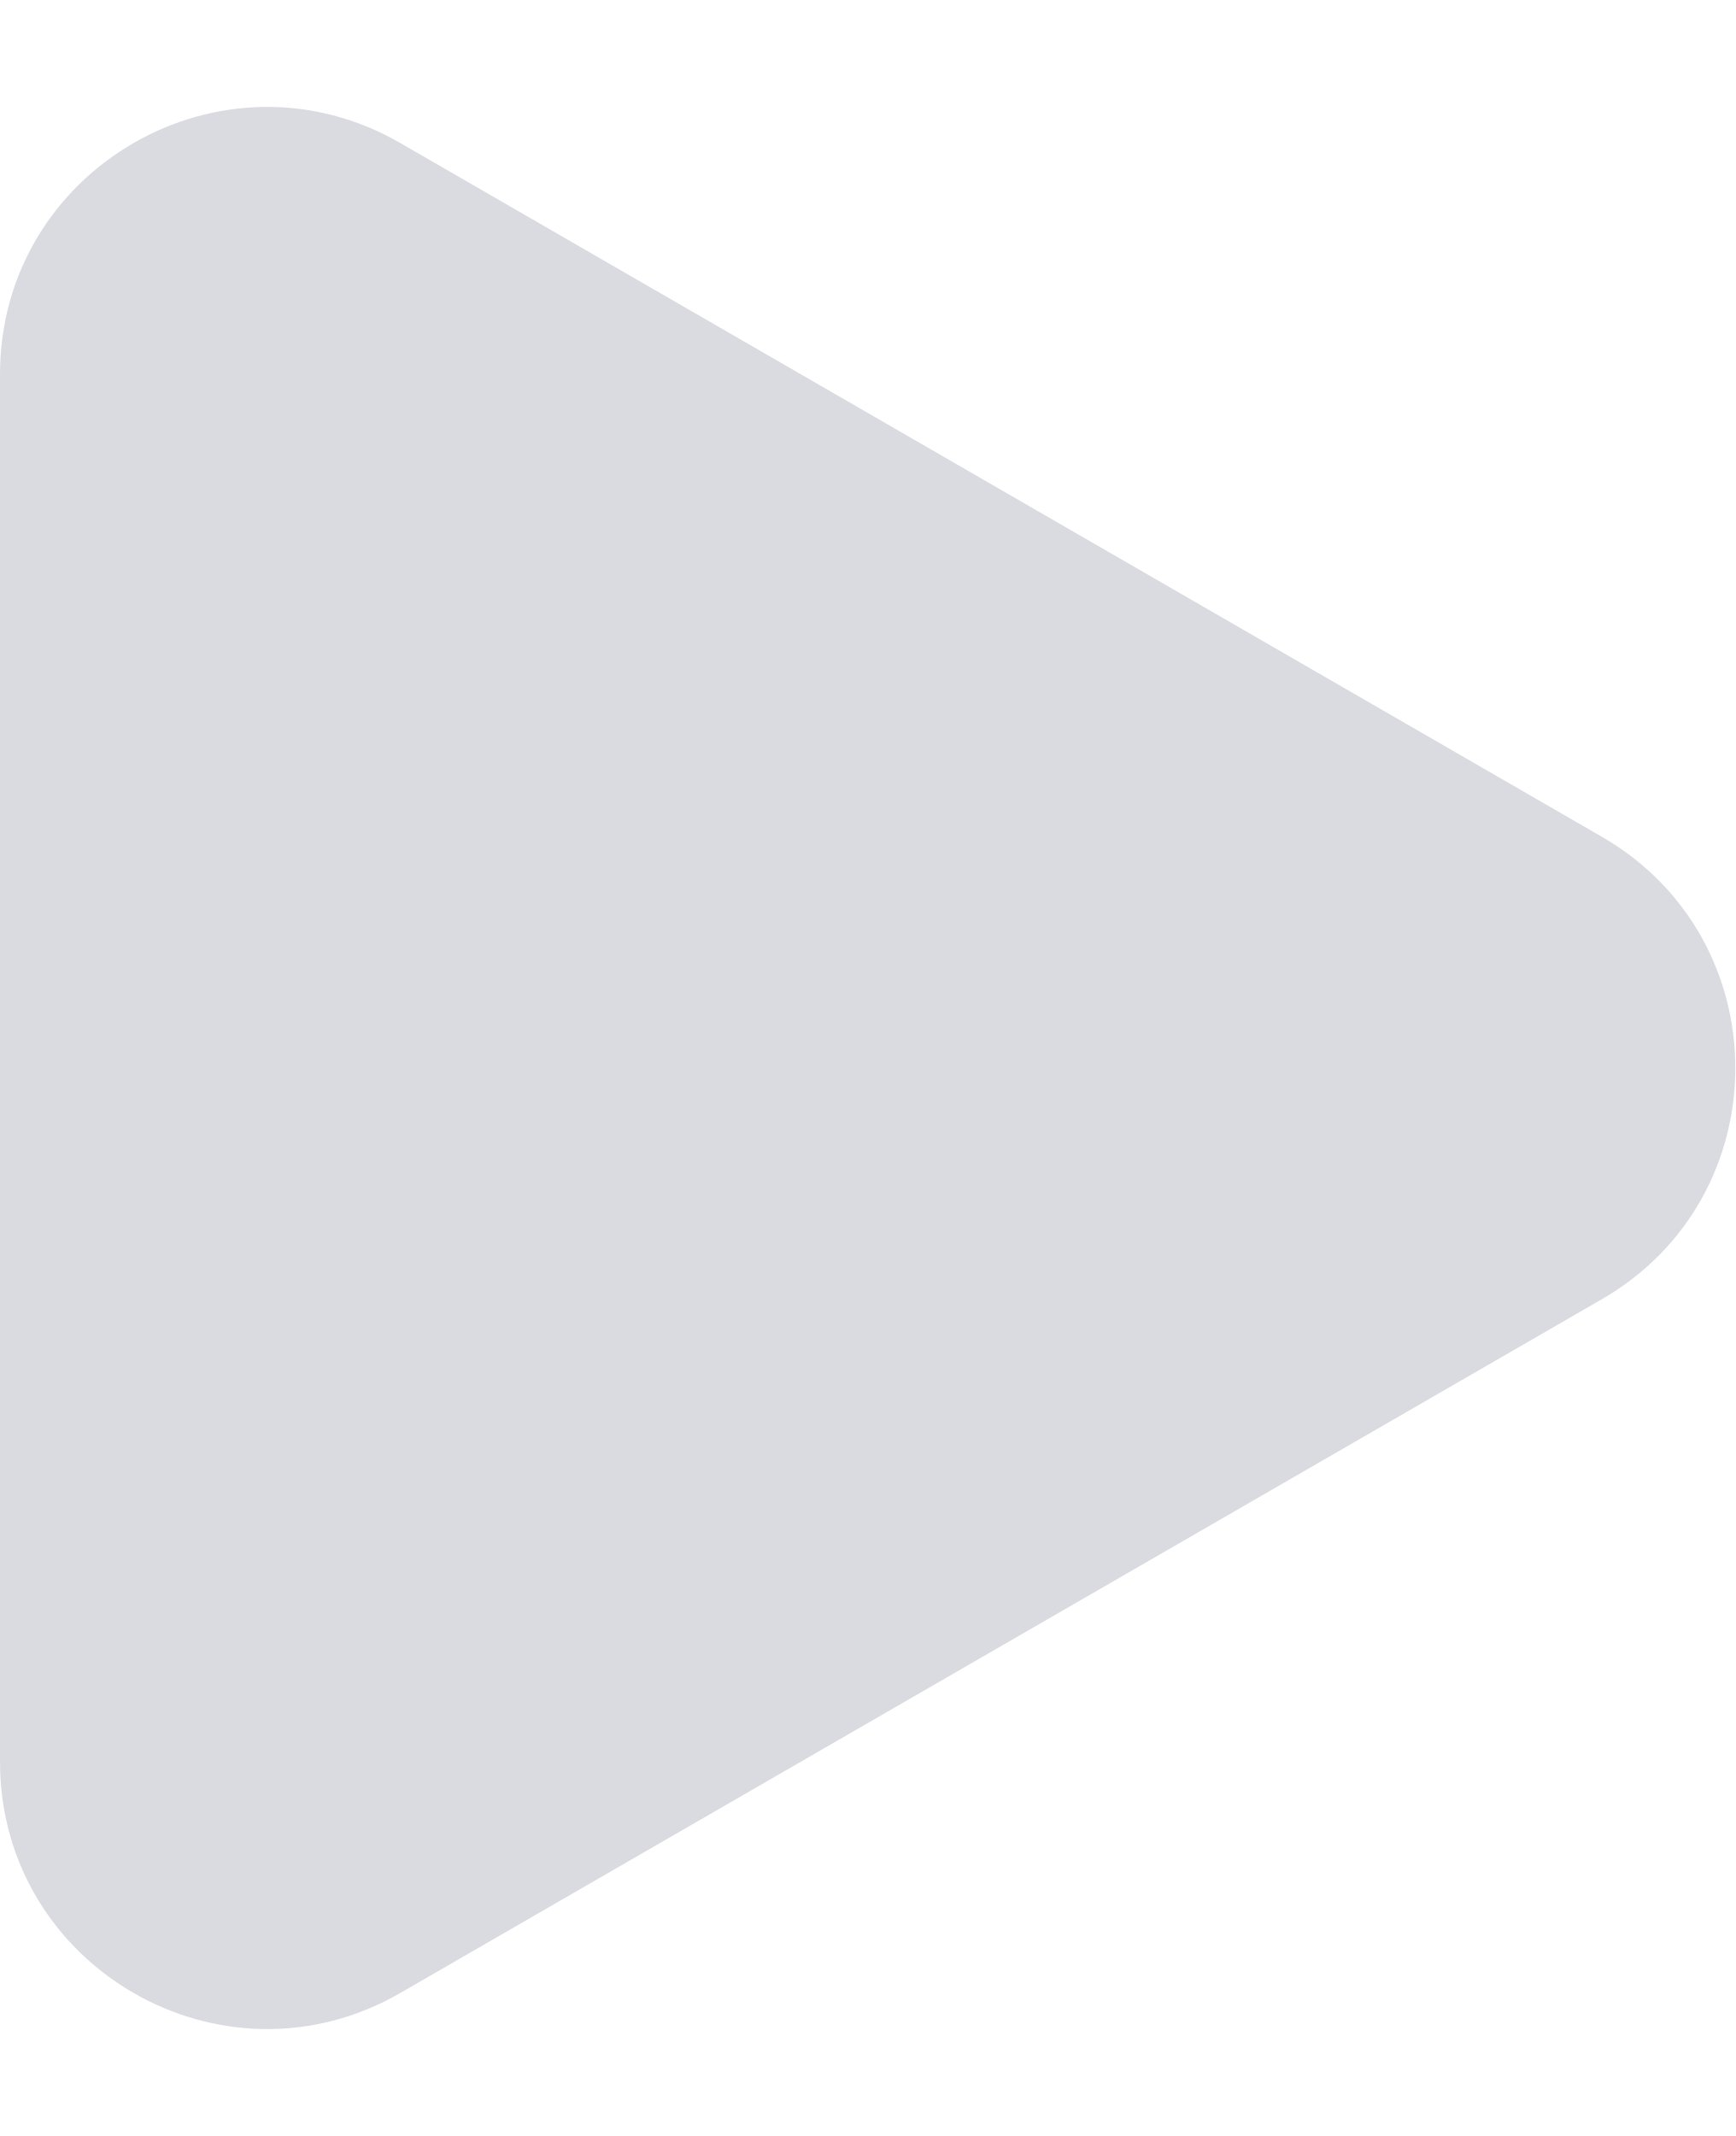
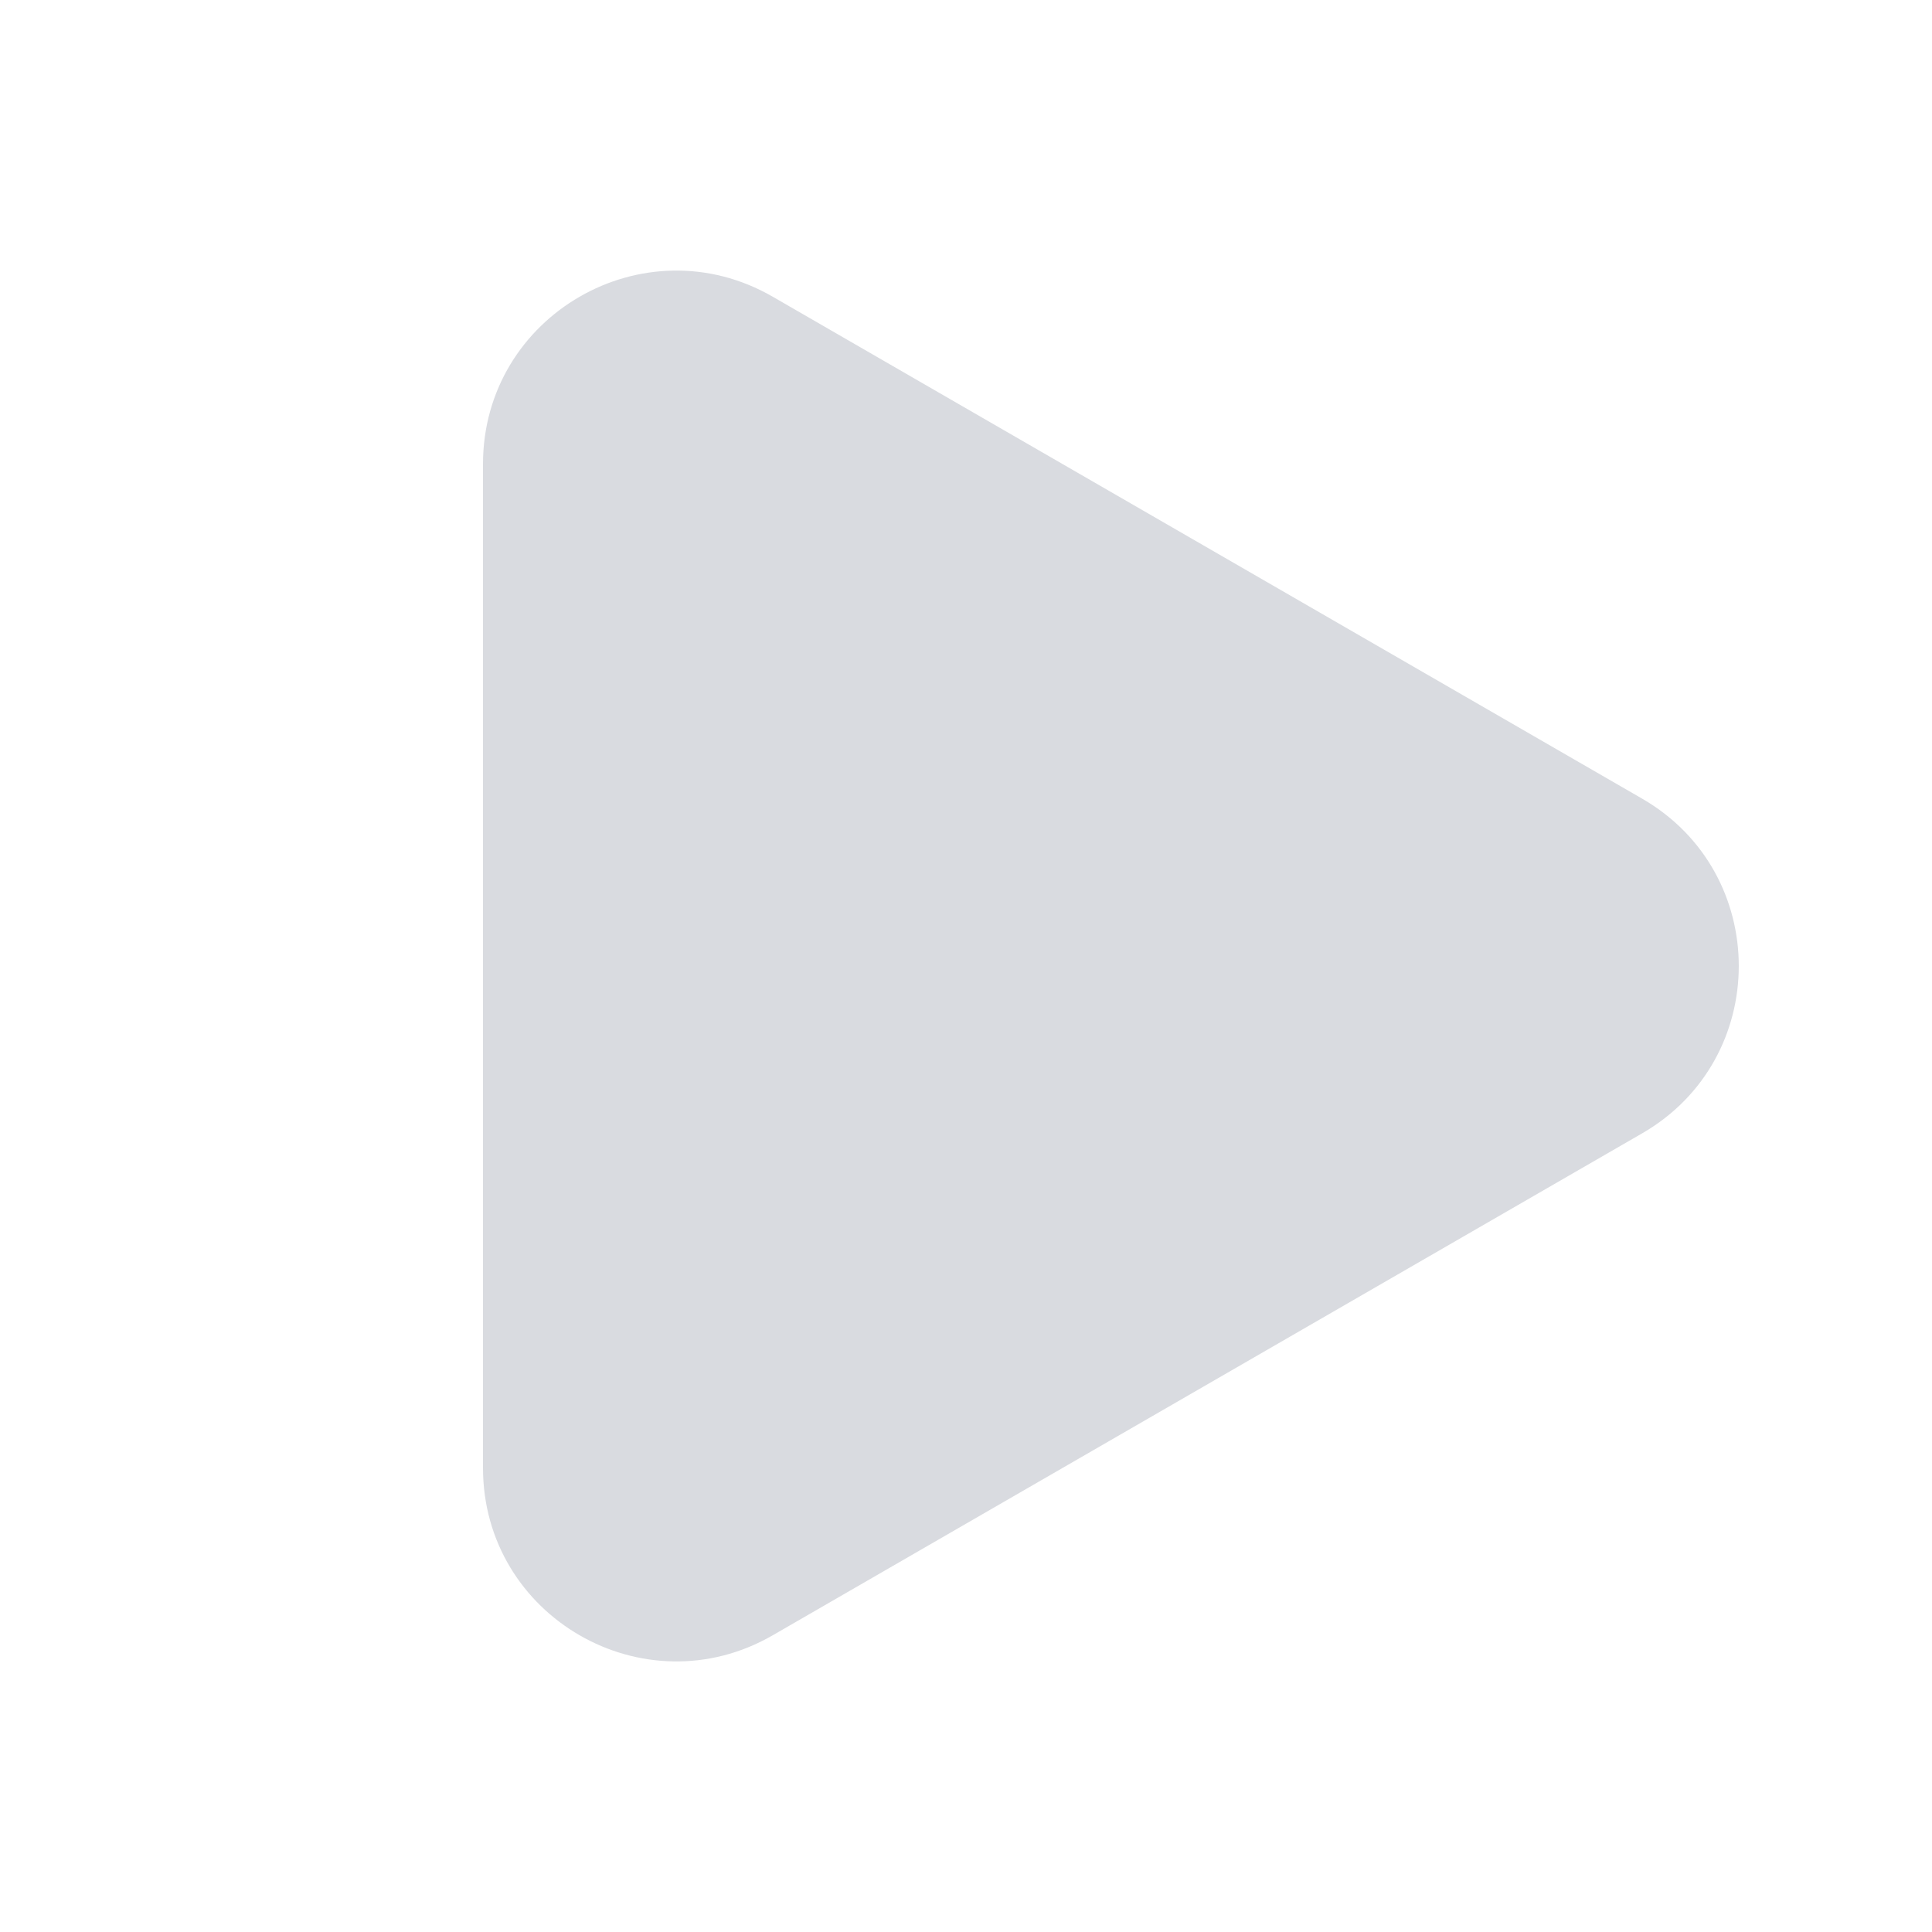
- <svg xmlns="http://www.w3.org/2000/svg" width="13" height="16" viewBox="0 0 13 16" fill="none">
-   <path d="M12 6.268C13.333 7.038 13.333 8.962 12 9.732L3 14.928C1.667 15.698 -7.31543e-07 14.736 -6.64245e-07 13.196L-2.09983e-07 2.804C-1.42685e-07 1.264 1.667 0.302 3 1.072L12 6.268Z" fill="#D9DBE0" />
+ <svg xmlns="http://www.w3.org/2000/svg" width="20" height="20" viewBox="0 0 20 20" fill="none">
+   <path d="M17 8.268C18.333 9.038 18.333 10.962 17 11.732L8 16.928C6.667 17.698 5 16.736 5 15.196L5 4.804C5 3.264 6.667 2.302 8 3.072L17 8.268Z" fill="#D9DBE0" />
</svg>
